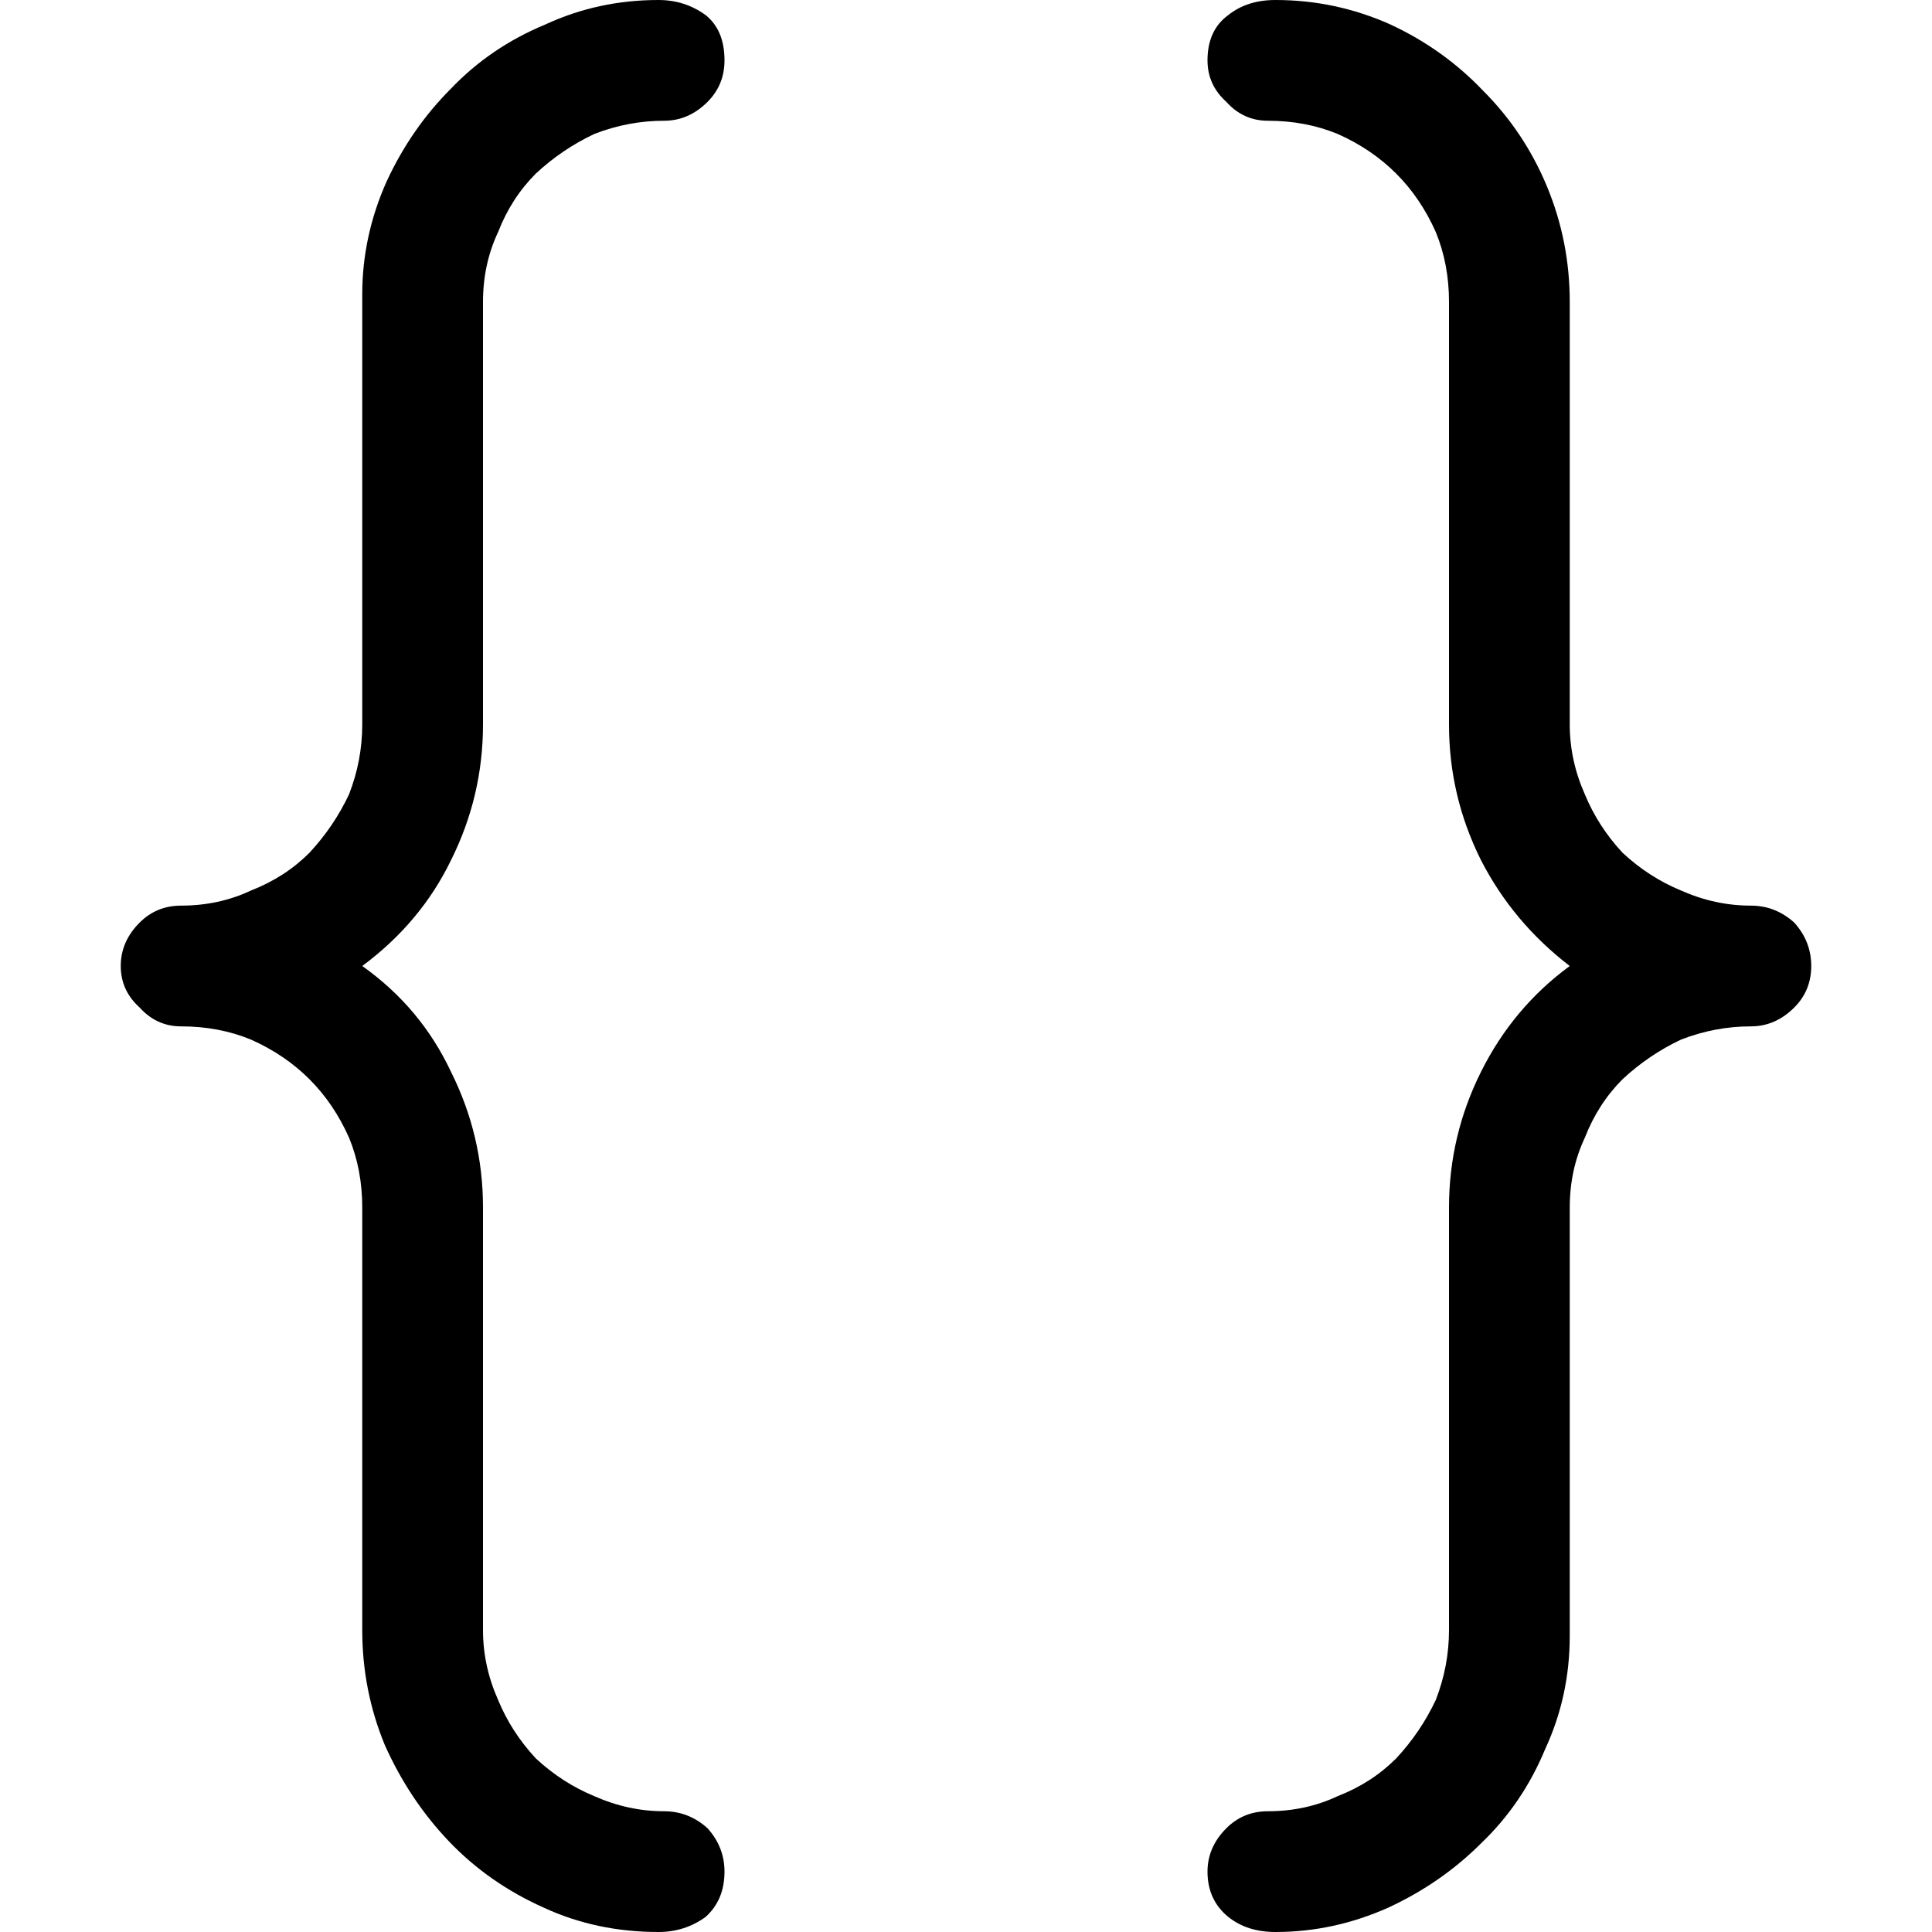
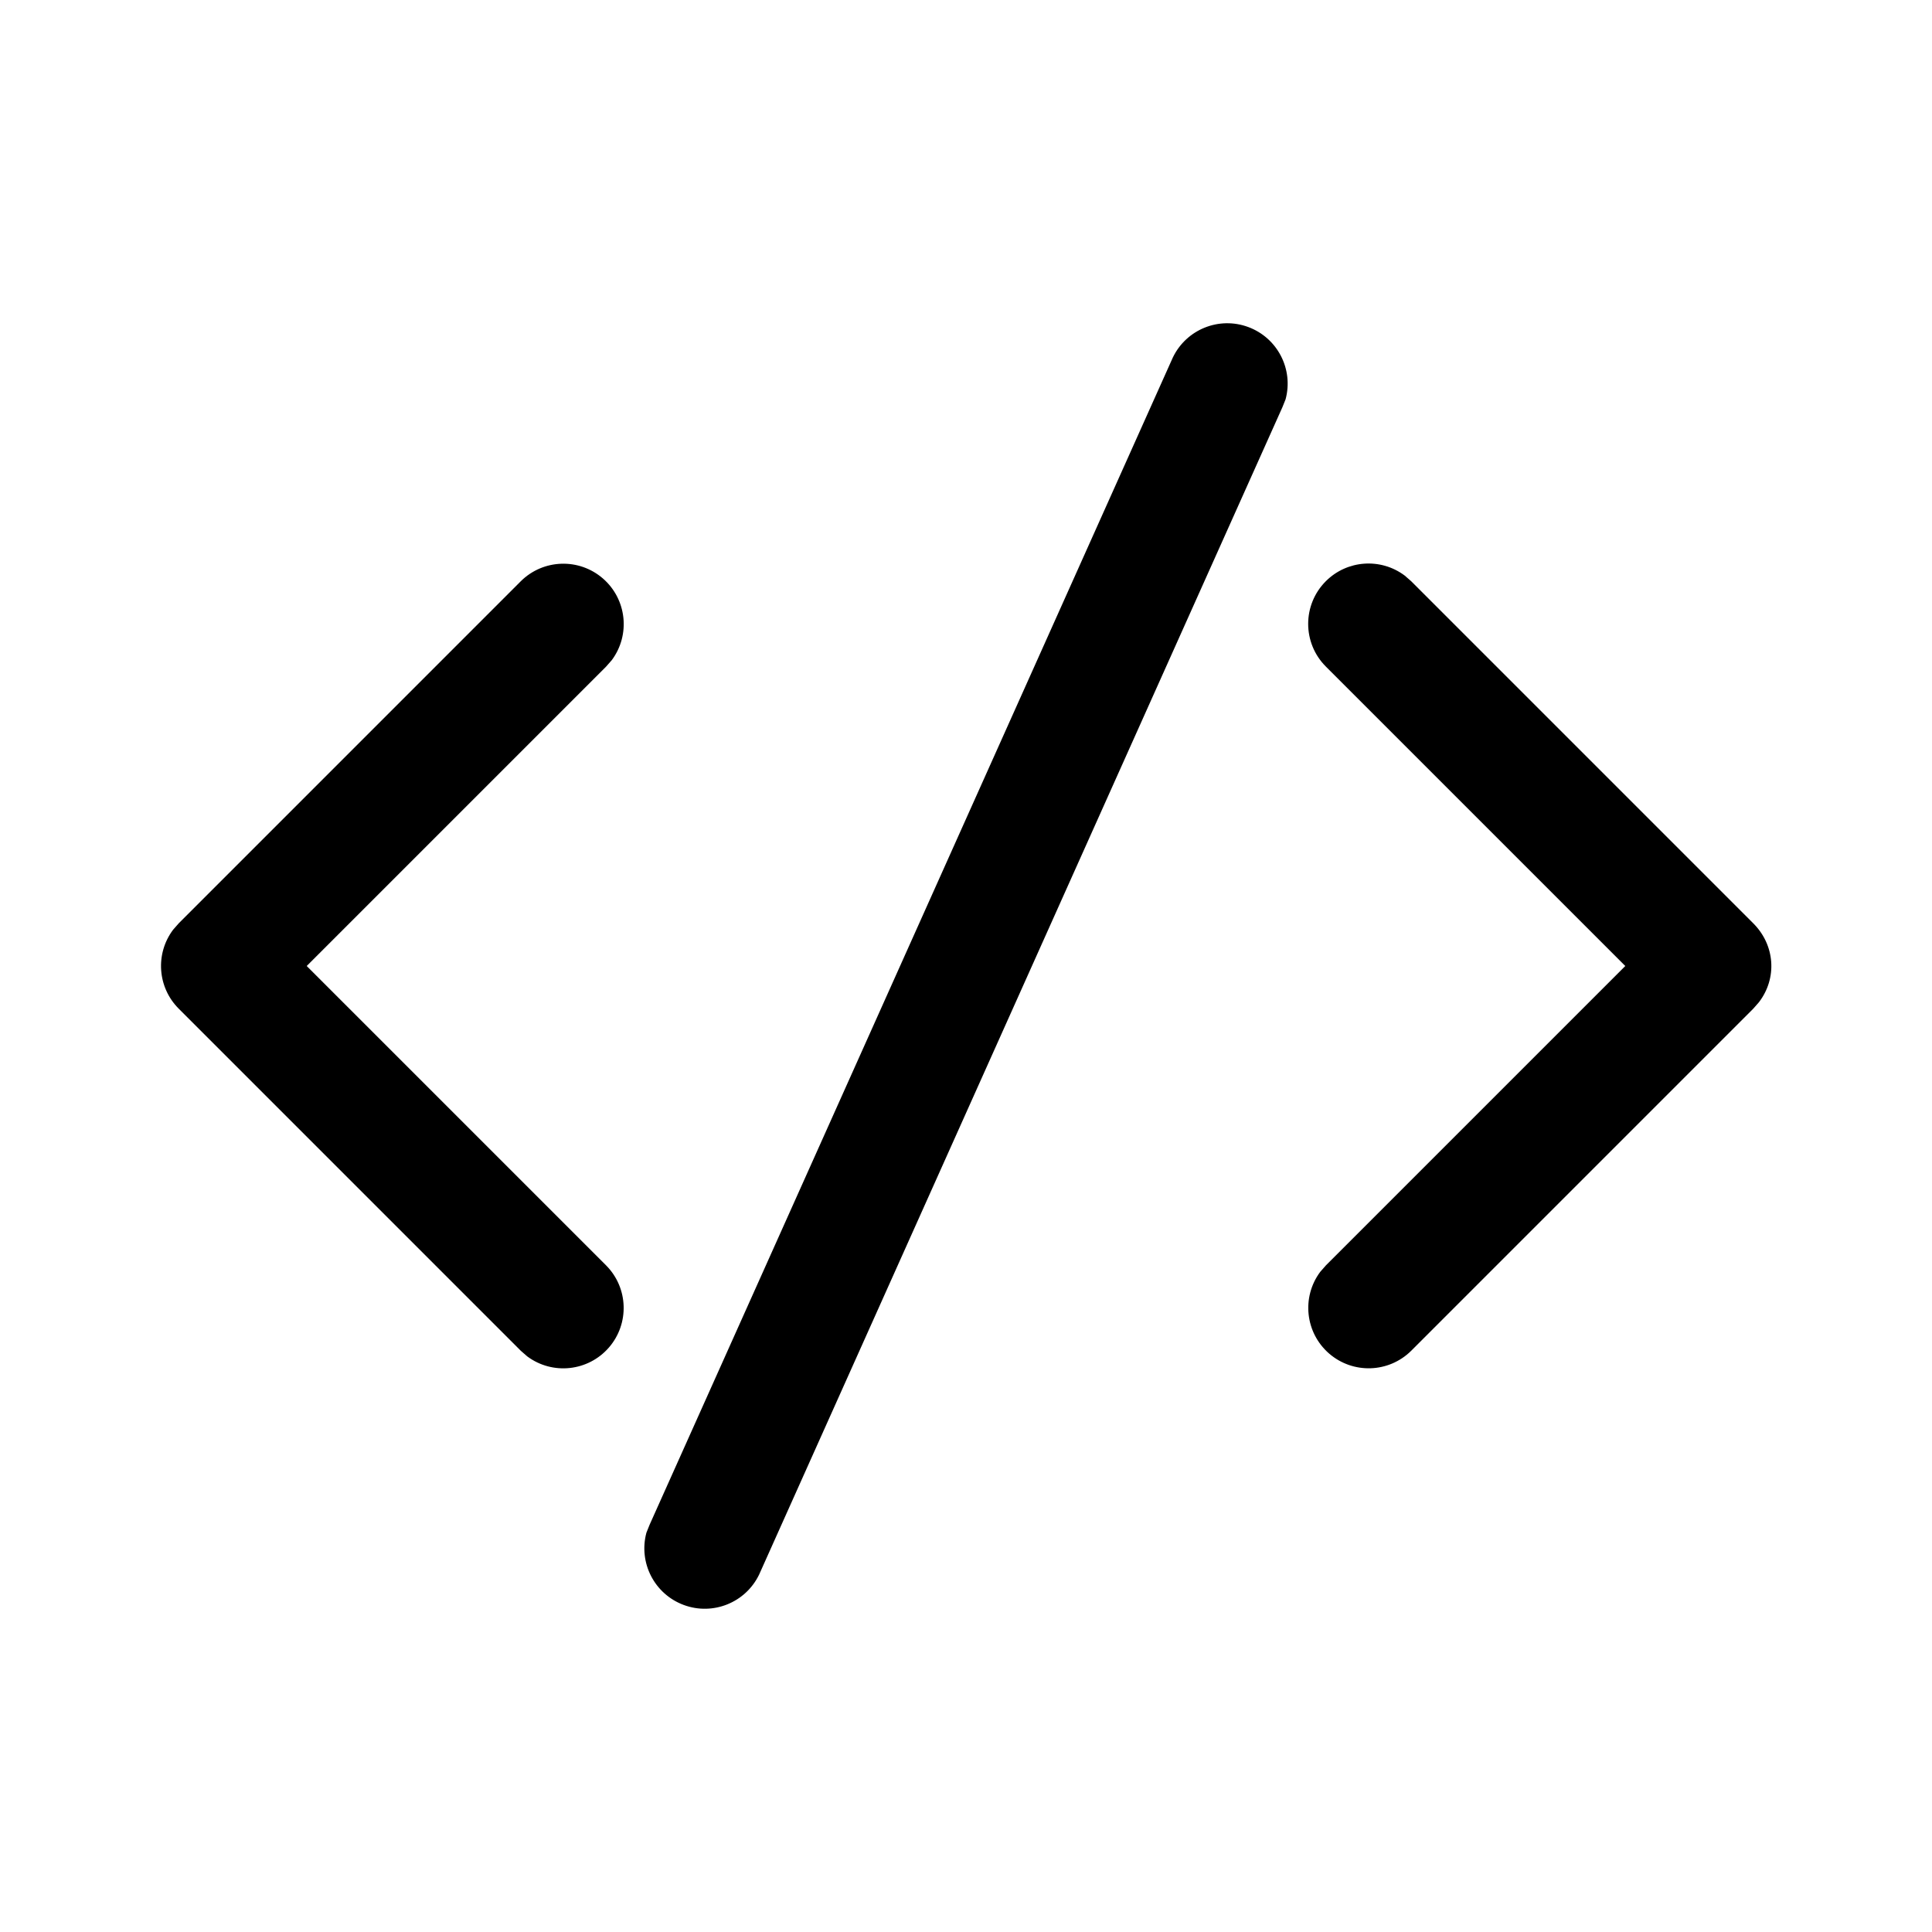
<svg xmlns="http://www.w3.org/2000/svg" viewBox="0 0 1024 1024">
-   <path d="M192 864V640Q192 620 185 603Q177 585 164 572Q151 559 133 551Q116 544 96 544Q83 544 74 534Q64 525 64 512Q64 499 74 489Q83 480 96 480Q116 480 133 472Q151 465 164 452Q177 438 185 421Q192 403 192 384V156Q192 125 205 96Q218 68 239 47Q260 25 289 13Q317 0 349 0Q363 0 374 8Q384 16 384 32Q384 45 375 54Q365 64 352 64Q333 64 315 71Q298 79 284 92Q271 105 264 123Q256 140 256 160V384Q256 422 239 456Q223 489 192 512Q223 534 239 568Q256 602 256 640V864Q256 883 264 901Q271 918 284 932Q298 945 315 952Q333 960 352 960Q365 960 375 969Q384 979 384 992Q384 1007 374 1016Q363 1024 349 1024Q316 1024 288 1011Q259 998 238 976Q217 954 204 925Q192 896 192 864ZM640 992Q640 979 650 969Q659 960 672 960Q692 960 709 952Q727 945 740 932Q753 918 761 901Q768 883 768 864V640Q768 602 785 568Q802 534 832 512Q802 489 785 456Q768 422 768 384V160Q768 140 761 123Q753 105 740 92Q727 79 709 71Q692 64 672 64Q659 64 650 54Q640 45 640 32Q640 16 651 8Q661 0 676 0Q708 0 737 13Q765 26 786 48Q808 70 820 99Q832 128 832 160V384Q832 403 840 421Q847 438 860 452Q874 465 891 472Q909 480 928 480Q941 480 951 489Q960 499 960 512Q960 525 951 534Q941 544 928 544Q909 544 891 551Q874 559 860 572Q847 585 840 603Q832 620 832 640V867Q832 899 819 927Q807 956 785 977Q764 998 736 1011Q707 1024 676 1024Q661 1024 651 1016Q640 1007 640 992Z" />
+   <path d="M344.32 808.11 621.65 189.44C628.82 174.56 646.14 167.58 661.62 173.34C677.1 179.09 685.67 195.67 681.39 211.63L679.68 215.89L402.35 834.56C395.18 849.44 377.86 856.42 362.38 850.66C346.9 844.91 338.33 828.33 342.61 812.37ZM702.72 308.05C713.97 296.8 731.79 295.52 744.53 305.07L747.95 308.05L929.28 489.39C940.8 500.91 942.08 518.4 932.27 531.2L929.28 534.61L747.95 715.95C736.06 727.73 717.1 728.37 704.45 717.4C691.8 706.43 689.75 687.57 699.73 674.13L702.72 670.72L861.44 512L702.72 353.28C690.24 340.79 690.24 320.55 702.72 308.05ZM94.72 489.39 276.05 308.05C287.94 296.27 306.9 295.63 319.55 306.6C332.2 317.57 334.25 336.43 324.27 349.87L321.28 353.28L162.56 512L321.28 670.72C333.07 682.61 333.7 701.57 322.73 714.22C311.76 726.86 292.9 728.92 279.47 718.93L276.05 715.95L94.72 534.61C83.46 523.36 82.19 505.54 91.73 492.8Z" />
</svg>
